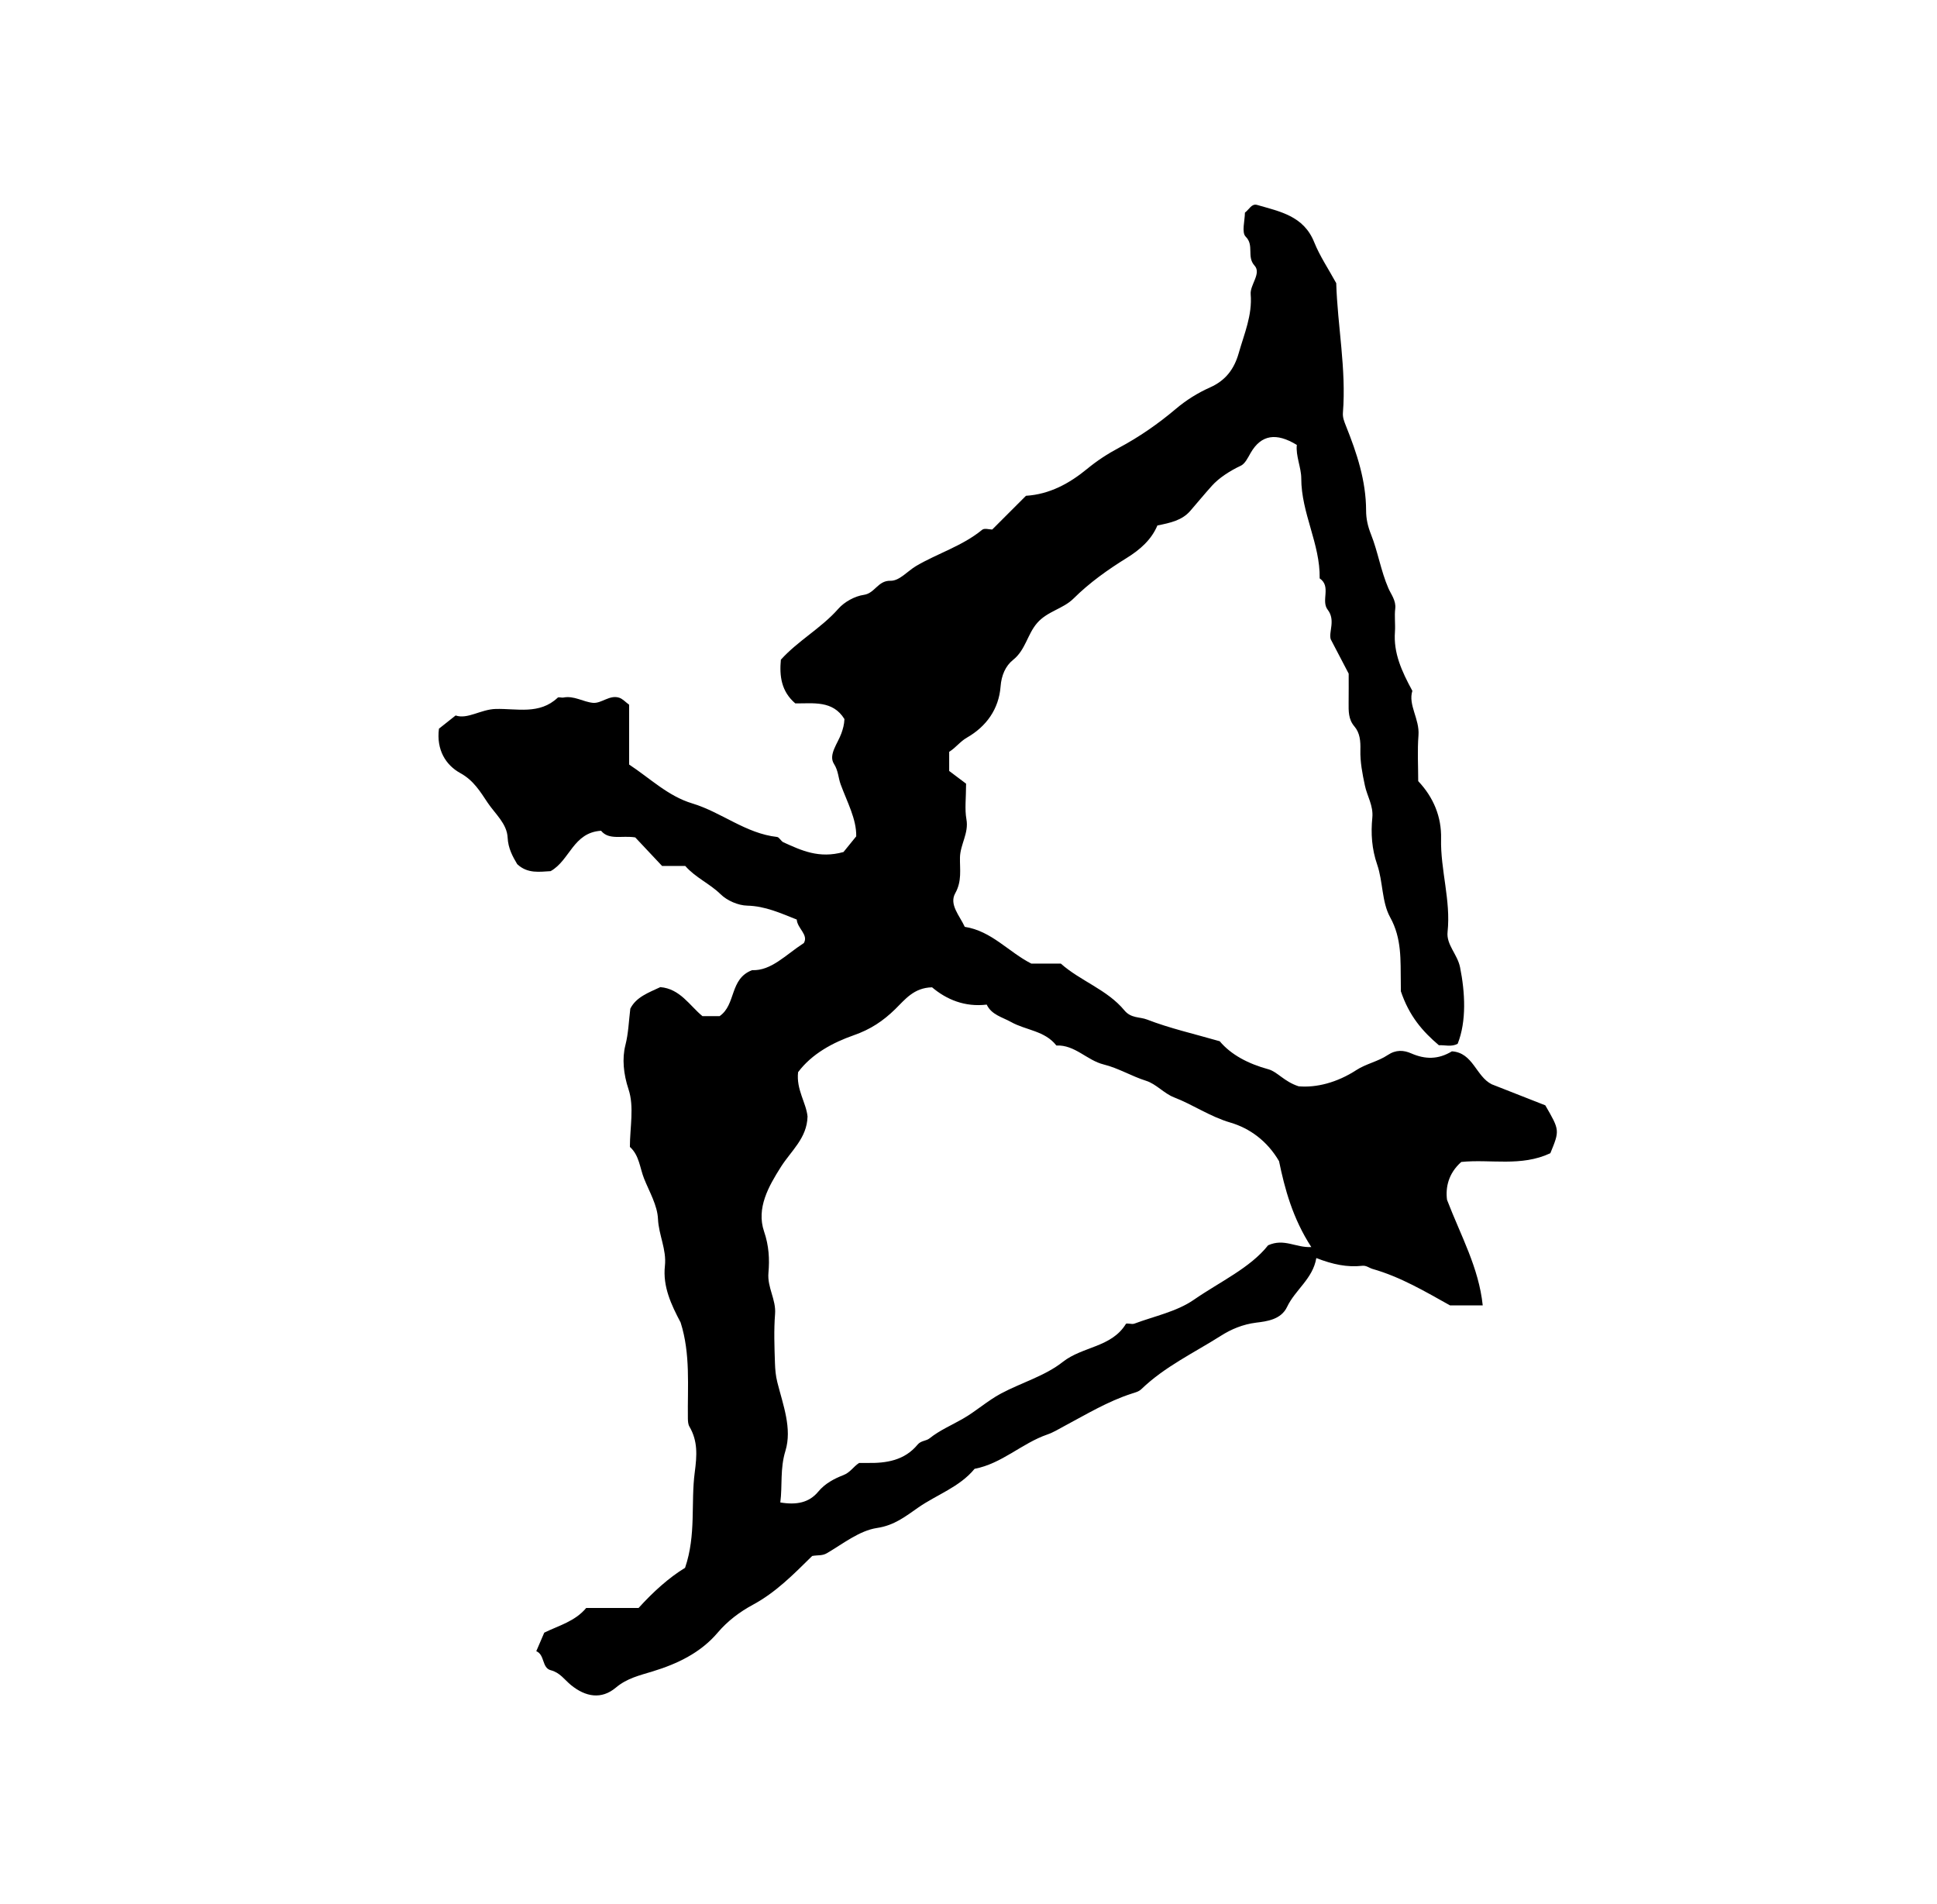
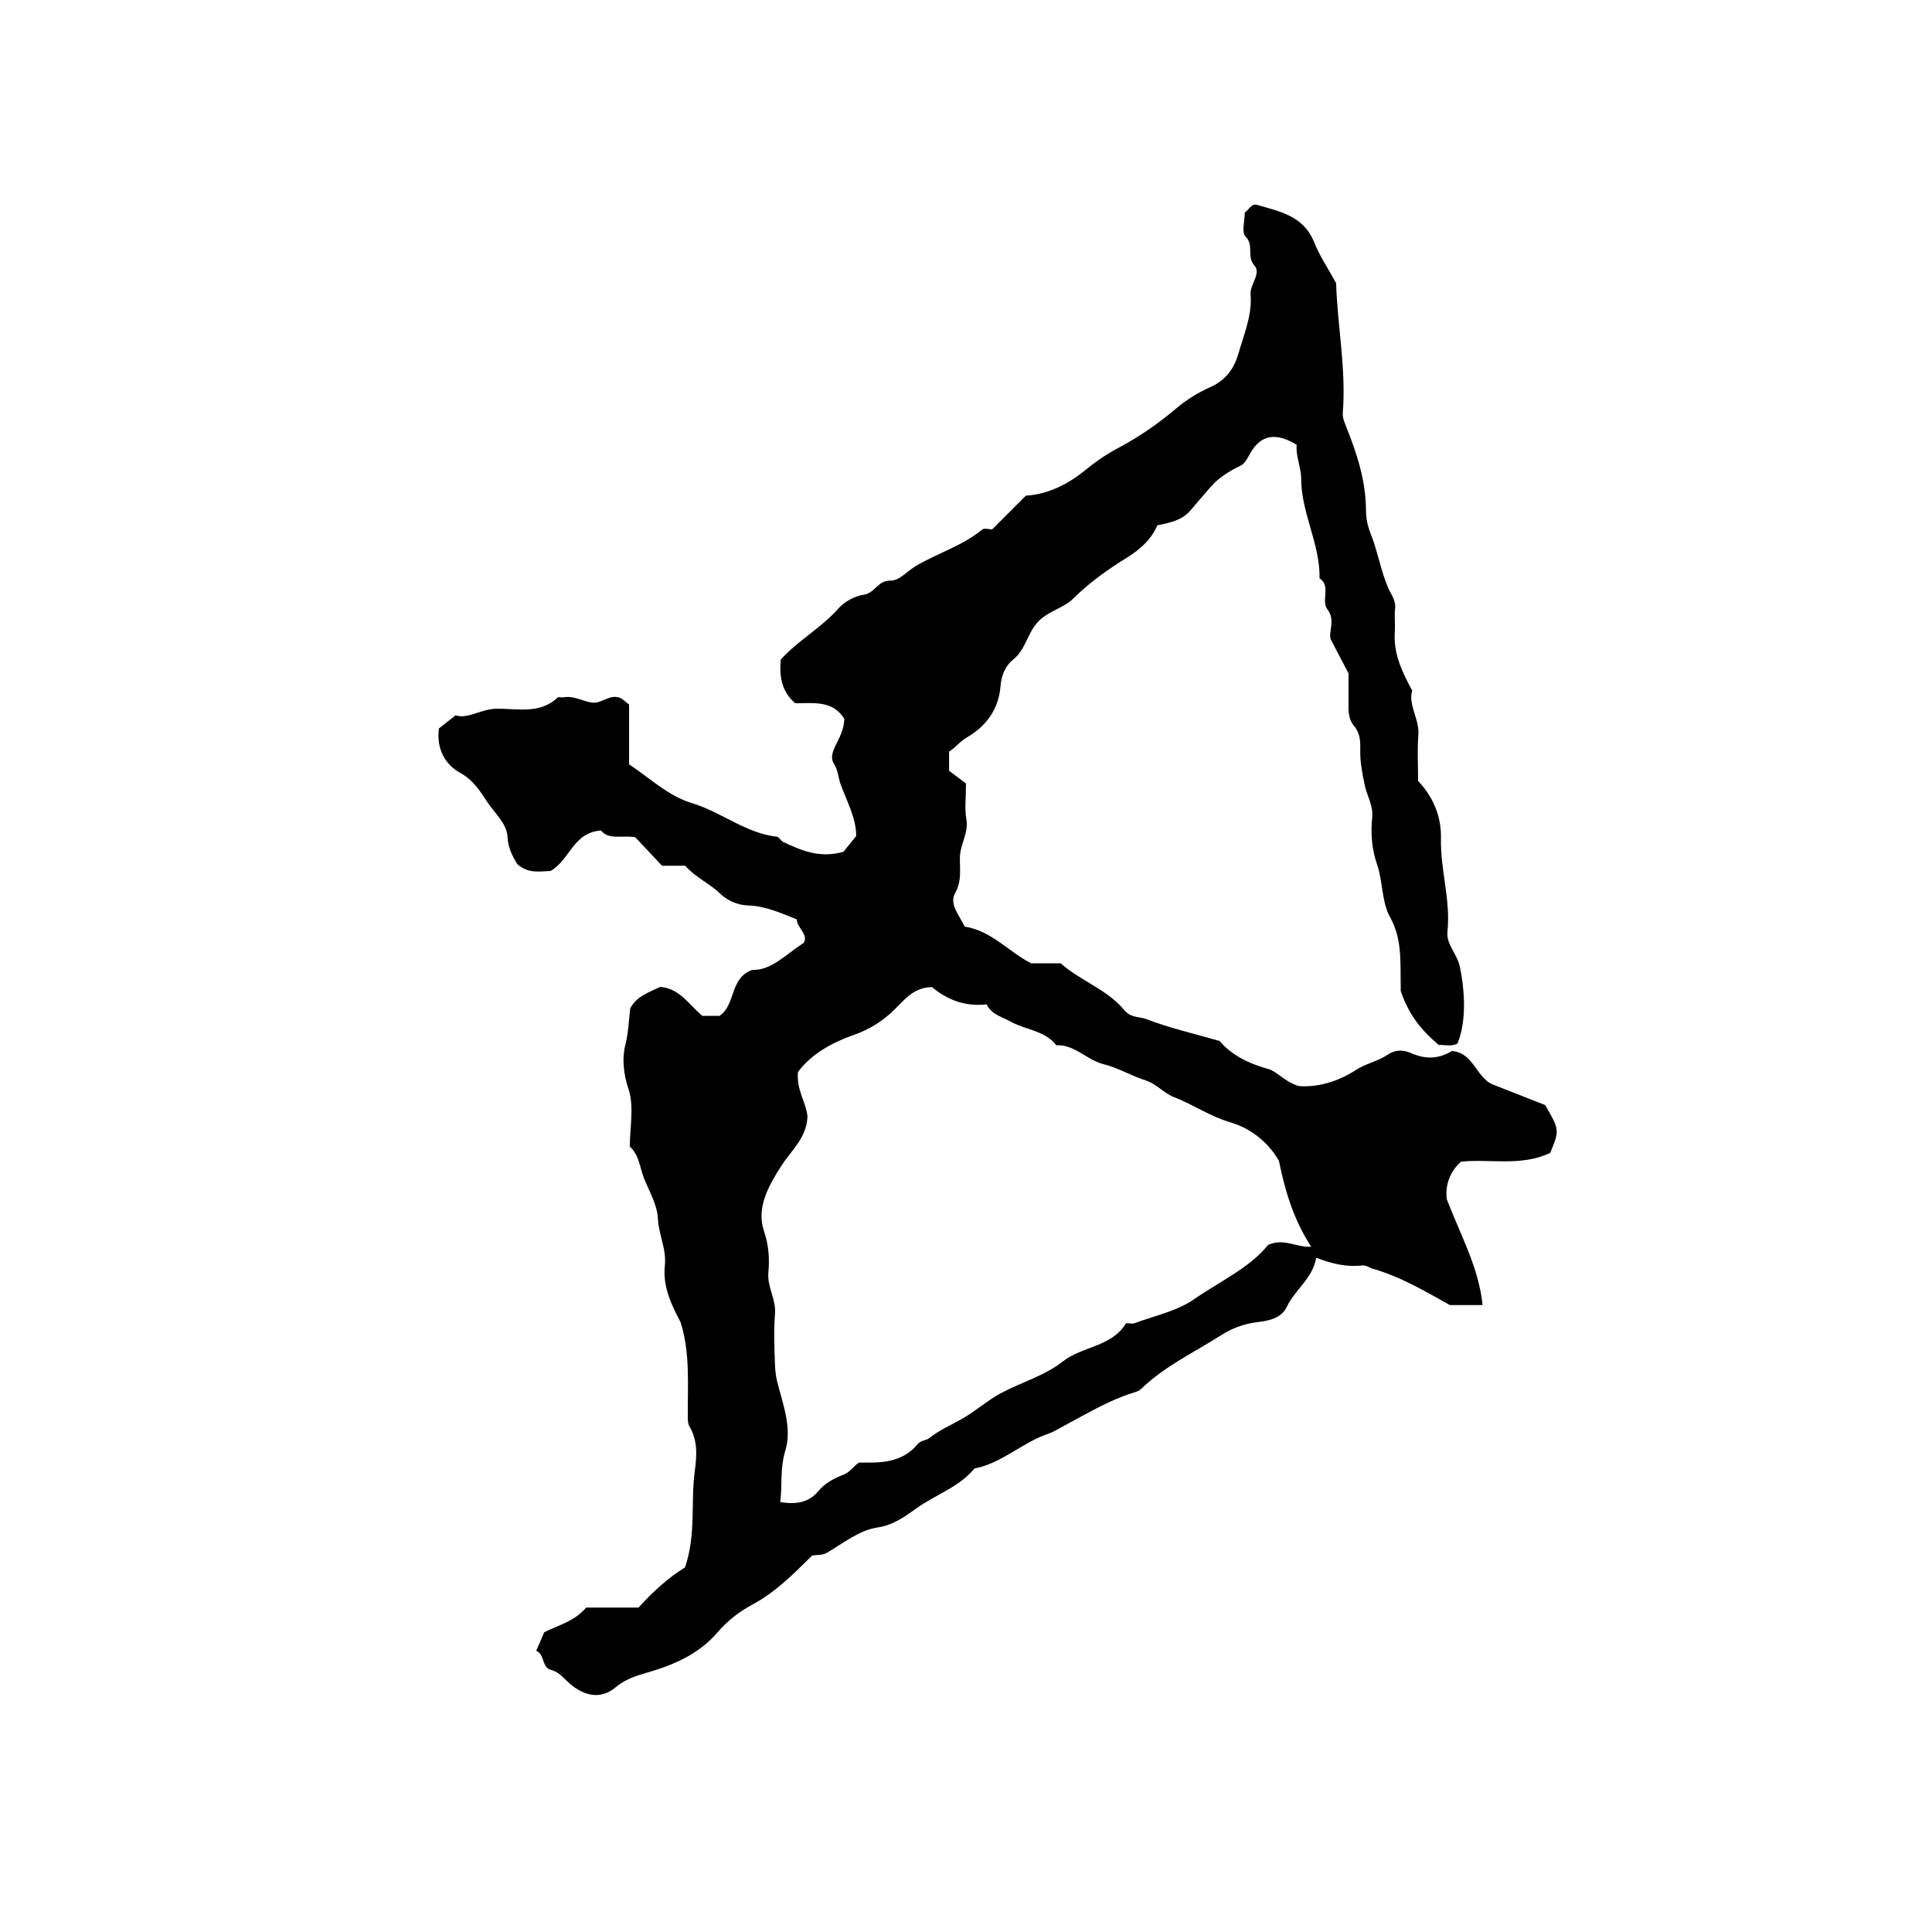
- <svg xmlns="http://www.w3.org/2000/svg" version="1.1" id="Layer_1" x="0px" y="0px" width="72.18px" height="70.921px" viewBox="0 0 72.18 70.921" style="enable-background:new 0 0 72.18 70.921;" xml:space="preserve">
-   <g>
-     <path fill="currentColor" d="M30.265,57.972c-0.708,0.698-1.359,1.359-2.214,1.82   c-0.472,0.254-0.935,0.597-1.307,1.036c-0.634,0.748-1.499,1.162-2.419,1.443c-0.486,0.15-0.955,0.251-1.378,0.607   c-0.531,0.446-1.121,0.352-1.674-0.1c-0.239-0.196-0.404-0.46-0.748-0.549c-0.339-0.087-0.217-0.575-0.541-0.71   c0.11-0.257,0.202-0.472,0.297-0.69c0.537-0.264,1.146-0.418,1.563-0.92c0.641,0,1.287,0,1.952,0   c0.539-0.596,1.137-1.136,1.732-1.495c0.421-1.236,0.209-2.418,0.361-3.558c0.083-0.632,0.119-1.161-0.199-1.706   c-0.049-0.082-0.055-0.198-0.057-0.299c-0.016-1.198,0.103-2.404-0.271-3.579c-0.343-0.65-0.67-1.331-0.585-2.109   c0.067-0.61-0.231-1.147-0.258-1.746c-0.022-0.509-0.319-1.008-0.517-1.502c-0.16-0.401-0.178-0.869-0.53-1.184   c0-0.721,0.166-1.496-0.05-2.144c-0.192-0.578-0.243-1.153-0.118-1.644c0.115-0.452,0.125-0.885,0.184-1.363   c0.218-0.434,0.678-0.595,1.118-0.802c0.739,0.061,1.093,0.69,1.569,1.08c0.243,0,0.456,0,0.641,0   c0.621-0.431,0.361-1.39,1.21-1.712c0.715,0.029,1.245-0.568,1.928-1.01c0.183-0.31-0.244-0.546-0.264-0.876   c-0.597-0.235-1.171-0.502-1.846-0.518c-0.34-0.008-0.75-0.187-0.993-0.426c-0.404-0.396-0.935-0.617-1.315-1.052   c-0.276,0-0.562,0-0.864,0c-0.34-0.361-0.683-0.727-1-1.064c-0.493-0.08-0.979,0.113-1.274-0.248   c-1.043,0.066-1.16,1.103-1.88,1.505c-0.394,0.019-0.854,0.108-1.245-0.261c-0.165-0.277-0.337-0.585-0.357-0.99   c-0.025-0.52-0.469-0.887-0.744-1.299c-0.269-0.401-0.52-0.83-1.017-1.102c-0.547-0.3-0.899-0.872-0.798-1.656   c0.148-0.117,0.343-0.272,0.621-0.492c0.446,0.152,0.936-0.228,1.494-0.243c0.786-0.021,1.629,0.223,2.309-0.419   c0.038-0.036,0.143,0.007,0.211-0.006c0.397-0.079,0.736,0.161,1.101,0.197c0.322,0.032,0.624-0.312,0.986-0.189   c0.125,0.042,0.226,0.158,0.365,0.259c0,0.737,0,1.483,0,2.229c0.788,0.519,1.452,1.178,2.354,1.449   c1.087,0.328,1.99,1.119,3.158,1.249c0.085,0.01,0.146,0.159,0.239,0.2c0.662,0.299,1.322,0.617,2.237,0.361   c0.073-0.09,0.249-0.307,0.474-0.584c0.014-0.637-0.337-1.275-0.579-1.934c-0.091-0.245-0.085-0.508-0.251-0.767   c-0.216-0.339,0.146-0.765,0.278-1.139c0.059-0.167,0.104-0.32,0.113-0.529c-0.436-0.708-1.169-0.577-1.831-0.584   c-0.522-0.446-0.595-1.017-0.538-1.628c0.641-0.711,1.502-1.172,2.14-1.896c0.229-0.26,0.614-0.472,0.956-0.521   c0.412-0.06,0.518-0.537,0.992-0.524c0.33,0.008,0.635-0.363,0.95-0.549c0.804-0.474,1.724-0.743,2.464-1.351   c0.083-0.069,0.27-0.009,0.374-0.009c0.443-0.443,0.851-0.851,1.257-1.257c0.883-0.055,1.623-0.462,2.28-1.003   c0.375-0.308,0.758-0.558,1.188-0.787c0.745-0.397,1.455-0.889,2.102-1.435c0.401-0.341,0.828-0.606,1.291-0.813   c0.58-0.258,0.898-0.683,1.067-1.275c0.204-0.722,0.511-1.409,0.446-2.199c-0.028-0.348,0.407-0.774,0.145-1.063   c-0.305-0.335-0.003-0.754-0.331-1.08C46.26,8.66,46.39,8.214,46.39,7.923c0.166-0.124,0.247-0.348,0.458-0.287   c0.845,0.246,1.73,0.406,2.123,1.385c0.21,0.524,0.535,1.003,0.822,1.529c0.047,1.59,0.379,3.199,0.249,4.832   c-0.013,0.17,0.047,0.321,0.115,0.491c0.404,1.008,0.747,2.038,0.749,3.146c0,0.309,0.062,0.586,0.184,0.894   c0.257,0.646,0.363,1.347,0.646,2.002c0.095,0.221,0.292,0.459,0.256,0.761c-0.035,0.284,0.009,0.577-0.011,0.863   c-0.059,0.789,0.248,1.462,0.649,2.201c-0.165,0.523,0.274,1.048,0.228,1.654c-0.045,0.572-0.01,1.151-0.01,1.709   c0.575,0.609,0.871,1.336,0.852,2.143c-0.027,1.168,0.368,2.299,0.242,3.476c-0.052,0.475,0.369,0.833,0.466,1.319   c0.186,0.926,0.247,2.003-0.09,2.848c-0.229,0.125-0.479,0.043-0.701,0.053c-0.6-0.51-1.103-1.078-1.417-2.014   c0,0.031,0.003-0.147-0.001-0.324c-0.014-0.827,0.045-1.631-0.398-2.431c-0.313-0.566-0.263-1.323-0.481-1.957   c-0.203-0.584-0.24-1.168-0.182-1.751c0.045-0.446-0.195-0.805-0.277-1.199c-0.094-0.443-0.179-0.875-0.168-1.324   c0.008-0.32-0.011-0.63-0.224-0.879c-0.227-0.266-0.216-0.573-0.214-0.885c0.004-0.361,0.002-0.72,0.002-1.08   c-0.202-0.386-0.403-0.771-0.668-1.278c-0.088-0.267,0.189-0.711-0.113-1.101c-0.264-0.341,0.144-0.866-0.3-1.17   c0.023-1.285-0.687-2.43-0.686-3.728c0-0.396-0.212-0.846-0.165-1.244c-0.767-0.469-1.329-0.382-1.721,0.297   c-0.107,0.186-0.208,0.404-0.37,0.479c-0.404,0.189-0.817,0.459-1.069,0.741c-0.266,0.296-0.539,0.625-0.809,0.938   c-0.307,0.357-0.745,0.448-1.227,0.546c-0.222,0.527-0.635,0.896-1.152,1.216c-0.701,0.434-1.38,0.918-1.974,1.507   c-0.388,0.385-0.975,0.472-1.355,0.911c-0.365,0.419-0.433,1.005-0.895,1.372c-0.286,0.227-0.436,0.582-0.467,0.988   c-0.065,0.854-0.537,1.498-1.253,1.909c-0.259,0.148-0.412,0.374-0.663,0.53c0,0.205,0,0.416,0,0.713   c0.197,0.148,0.453,0.341,0.63,0.474c0,0.539-0.056,0.945,0.013,1.329c0.093,0.517-0.232,0.935-0.241,1.424   c-0.008,0.441,0.079,0.874-0.177,1.331c-0.234,0.418,0.165,0.834,0.356,1.25c0.998,0.153,1.632,0.938,2.479,1.369   c0.354,0,0.706,0,1.1,0c0.729,0.65,1.728,0.968,2.37,1.744c0.249,0.301,0.573,0.236,0.841,0.34c0.841,0.326,1.729,0.527,2.71,0.809   c0.425,0.506,1.065,0.841,1.818,1.046c0.33,0.091,0.582,0.458,1.123,0.633c0.654,0.058,1.427-0.134,2.15-0.604   c0.358-0.234,0.813-0.321,1.167-0.559c0.313-0.209,0.6-0.186,0.882-0.062c0.518,0.225,0.999,0.232,1.513-0.078   c0.79,0.05,0.896,0.936,1.484,1.228c0.682,0.268,1.362,0.535,1.996,0.784c0.538,0.93,0.538,0.93,0.188,1.784   c-1.092,0.514-2.237,0.213-3.32,0.326c-0.484,0.429-0.59,0.956-0.53,1.412c0.52,1.352,1.183,2.526,1.33,3.931   c-0.447,0-0.834,0-1.22,0c-0.922-0.514-1.841-1.06-2.884-1.357c-0.122-0.035-0.235-0.135-0.381-0.118   c-0.564,0.064-1.105-0.05-1.716-0.288c-0.13,0.775-0.786,1.179-1.09,1.821c-0.225,0.476-0.765,0.538-1.147,0.585   c-0.504,0.063-0.934,0.246-1.316,0.488c-1.004,0.637-2.092,1.149-2.96,1.984c-0.108,0.104-0.228,0.127-0.363,0.172   c-0.895,0.287-1.696,0.775-2.52,1.213c-0.21,0.111-0.391,0.229-0.63,0.312c-0.944,0.326-1.692,1.085-2.708,1.278   c-0.563,0.683-1.406,0.959-2.104,1.445c-0.466,0.324-0.885,0.663-1.533,0.759c-0.654,0.098-1.26,0.584-1.864,0.938   C30.639,57.972,30.48,57.932,30.265,57.972z M47.662,43.262c-0.445-0.761-1.102-1.229-1.815-1.438   c-0.757-0.221-1.384-0.664-2.1-0.94c-0.37-0.144-0.665-0.498-1.039-0.616c-0.543-0.171-1.034-0.474-1.583-0.609   c-0.623-0.155-1.068-0.737-1.761-0.706c-0.429-0.553-1.136-0.566-1.688-0.875c-0.322-0.181-0.728-0.266-0.907-0.649   c-0.814,0.098-1.496-0.187-2.037-0.644c-0.683,0.016-1.005,0.455-1.375,0.816c-0.447,0.436-0.914,0.751-1.546,0.971   c-0.766,0.268-1.559,0.688-2.071,1.375c-0.074,0.646,0.301,1.138,0.352,1.65c-0.02,0.808-0.61,1.276-0.99,1.875   c-0.458,0.723-0.926,1.538-0.63,2.41c0.182,0.53,0.208,1.034,0.163,1.54c-0.048,0.547,0.29,0.996,0.247,1.534   c-0.048,0.606-0.024,1.223-0.004,1.833c0.008,0.236,0.027,0.468,0.089,0.713c0.21,0.836,0.556,1.718,0.301,2.554   c-0.207,0.674-0.108,1.292-0.191,1.922c0.607,0.102,1.075,0.007,1.413-0.401c0.254-0.308,0.599-0.486,0.936-0.617   c0.261-0.101,0.372-0.314,0.587-0.454c0.091,0,0.198-0.002,0.306,0c0.712,0.013,1.386-0.093,1.874-0.683   c0.126-0.152,0.32-0.133,0.444-0.232c0.373-0.3,0.821-0.49,1.223-0.72c0.507-0.287,0.933-0.68,1.438-0.95   c0.763-0.408,1.642-0.654,2.306-1.18c0.734-0.579,1.814-0.538,2.35-1.413c0.029-0.048,0.217,0.024,0.313-0.011   c0.747-0.28,1.577-0.447,2.216-0.888c0.985-0.681,2.107-1.191,2.771-2.032c0.6-0.271,1.031,0.096,1.61,0.065   C48.166,45.385,47.874,44.287,47.662,43.262z" />
-   </g>
+ <svg xmlns="http://www.w3.org/2000/svg" xml:space="preserve" width="72px" height="72px" viewBox="0 0 72 72">
+   <path fill="currentColor" d="M30.265 57.972c-.708.698-1.359 1.359-2.214 1.82a4.5 4.5 0 0 0-1.307 1.036c-.634.748-1.499 1.162-2.419 1.443-.486.15-.955.251-1.378.607-.531.446-1.121.352-1.674-.1-.239-.196-.404-.46-.748-.549-.339-.087-.217-.575-.541-.71.11-.257.202-.472.297-.69.537-.264 1.146-.418 1.563-.92h1.952c.539-.596 1.137-1.136 1.732-1.495.421-1.236.209-2.418.361-3.558.083-.632.119-1.161-.199-1.706-.049-.082-.055-.198-.057-.299-.016-1.198.103-2.404-.271-3.579-.343-.65-.67-1.331-.585-2.109.067-.61-.231-1.147-.258-1.746-.022-.509-.319-1.008-.517-1.502-.16-.401-.178-.869-.53-1.184 0-.721.166-1.496-.05-2.144-.192-.578-.243-1.153-.118-1.644.115-.452.125-.885.184-1.363.218-.434.678-.595 1.118-.802.739.061 1.093.69 1.569 1.08h.641c.621-.431.361-1.39 1.21-1.712.715.029 1.245-.568 1.928-1.01.183-.31-.244-.546-.264-.876-.597-.235-1.171-.502-1.846-.518a1.6 1.6 0 0 1-.993-.426c-.404-.396-.935-.617-1.315-1.052h-.864l-1-1.064c-.493-.08-.979.113-1.274-.248-1.043.066-1.16 1.103-1.88 1.505-.394.019-.854.108-1.245-.261-.165-.277-.337-.585-.357-.99-.025-.52-.469-.887-.744-1.299-.269-.401-.52-.83-1.017-1.102-.547-.3-.899-.872-.798-1.656l.621-.492c.446.152.936-.228 1.494-.243.786-.021 1.629.223 2.309-.419.038-.036.143.007.211-.006.397-.079.736.161 1.101.197.322.032.624-.312.986-.189.125.042.226.158.365.259v2.229c.788.519 1.452 1.178 2.354 1.449 1.087.328 1.99 1.119 3.158 1.249.085.01.146.159.239.2.662.299 1.322.617 2.237.361l.474-.584c.014-.637-.337-1.275-.579-1.934-.091-.245-.085-.508-.251-.767-.216-.339.146-.765.278-1.139a1.7 1.7 0 0 0 .113-.529c-.436-.708-1.169-.577-1.831-.584-.522-.446-.595-1.017-.538-1.628.641-.711 1.502-1.172 2.14-1.896.229-.26.614-.472.956-.521.412-.06.518-.537.992-.524.33.008.635-.363.95-.549.804-.474 1.724-.743 2.464-1.351.083-.069.27-.009.374-.009l1.257-1.257c.883-.055 1.623-.462 2.28-1.003a7 7 0 0 1 1.188-.787 12 12 0 0 0 2.102-1.435 5.3 5.3 0 0 1 1.291-.813c.58-.258.898-.683 1.067-1.275.204-.722.511-1.409.446-2.199-.028-.348.407-.774.145-1.063-.305-.335-.003-.754-.331-1.08-.159-.157-.029-.603-.029-.894.166-.124.247-.348.458-.287.845.246 1.73.406 2.123 1.385.21.524.535 1.003.822 1.529.047 1.59.379 3.199.249 4.832-.013.17.047.321.115.491.404 1.008.747 2.038.749 3.146 0 .309.062.586.184.894.257.646.363 1.347.646 2.002.095.221.292.459.256.761-.035.284.009.577-.011.863-.059.789.248 1.462.649 2.201-.165.523.274 1.048.228 1.654-.045.572-.01 1.151-.01 1.709.575.609.871 1.336.852 2.143-.027 1.168.368 2.299.242 3.476-.052.475.369.833.466 1.319.186.926.247 2.003-.09 2.848-.229.125-.479.043-.701.053-.6-.51-1.103-1.078-1.417-2.014 0 .031.003-.147-.001-.324-.014-.827.045-1.631-.398-2.431-.313-.566-.263-1.323-.481-1.957-.203-.584-.24-1.168-.182-1.751.045-.446-.195-.805-.277-1.199-.094-.443-.179-.875-.168-1.324.008-.32-.011-.63-.224-.879-.227-.266-.216-.573-.214-.885q.004-.54.002-1.08l-.668-1.278c-.088-.267.189-.711-.113-1.101-.264-.341.144-.866-.3-1.17.023-1.285-.687-2.43-.686-3.728 0-.396-.212-.846-.165-1.244-.767-.469-1.329-.382-1.721.297-.107.186-.208.404-.37.479-.404.189-.817.459-1.069.741-.266.296-.539.625-.809.938-.307.357-.745.448-1.227.546-.222.527-.635.896-1.152 1.216-.701.434-1.38.918-1.974 1.507-.388.385-.975.472-1.355.911-.365.419-.433 1.005-.895 1.372-.286.227-.436.582-.467.988-.065.854-.537 1.498-1.253 1.909-.259.148-.412.374-.663.53v.713l.63.474c0 .539-.056.945.013 1.329.093.517-.232.935-.241 1.424-.008.441.079.874-.177 1.331-.234.418.165.834.356 1.25.998.153 1.632.938 2.479 1.369h1.1c.729.65 1.728.968 2.37 1.744.249.301.573.236.841.34.841.326 1.729.527 2.71.809.425.506 1.065.841 1.818 1.046.33.091.582.458 1.123.633.654.058 1.427-.134 2.15-.604.358-.234.813-.321 1.167-.559.313-.209.6-.186.882-.062.518.225.999.232 1.513-.078.79.05.896.936 1.484 1.228l1.996.784c.538.93.538.93.188 1.784-1.092.514-2.237.213-3.32.326a1.55 1.55 0 0 0-.53 1.412c.52 1.352 1.183 2.526 1.33 3.931h-1.22c-.922-.514-1.841-1.06-2.884-1.357-.122-.035-.235-.135-.381-.118-.564.064-1.105-.05-1.716-.288-.13.775-.786 1.179-1.09 1.821-.225.476-.765.538-1.147.585a3.16 3.16 0 0 0-1.316.488c-1.004.637-2.092 1.149-2.96 1.984-.108.104-.228.127-.363.172-.895.287-1.696.775-2.52 1.213-.21.111-.391.229-.63.312-.944.326-1.692 1.085-2.708 1.278-.563.683-1.406.959-2.104 1.445-.466.324-.885.663-1.533.759-.654.098-1.26.584-1.864.938-.177.105-.336.065-.551.105m17.397-14.71a3.1 3.1 0 0 0-1.815-1.438c-.757-.221-1.384-.664-2.1-.94-.37-.144-.665-.498-1.039-.616-.543-.171-1.034-.474-1.583-.609-.623-.155-1.068-.737-1.761-.706-.429-.553-1.136-.566-1.688-.875-.322-.181-.728-.266-.907-.649-.814.098-1.496-.187-2.037-.644-.683.016-1.005.455-1.375.816a4 4 0 0 1-1.546.971c-.766.268-1.559.688-2.071 1.375-.074.646.301 1.138.352 1.65-.02.808-.61 1.276-.99 1.875-.458.723-.926 1.538-.63 2.41.182.53.208 1.034.163 1.54-.048.547.29.996.247 1.534-.048.606-.024 1.223-.004 1.833.008.236.027.468.089.713.21.836.556 1.718.301 2.554-.207.674-.108 1.292-.191 1.922.607.102 1.075.007 1.413-.401.254-.308.599-.486.936-.617.261-.101.372-.314.587-.454.091 0 .198-.002.306 0 .712.013 1.386-.093 1.874-.683.126-.152.32-.133.444-.232.373-.3.821-.49 1.223-.72.507-.287.933-.68 1.438-.95.763-.408 1.642-.654 2.306-1.18.734-.579 1.814-.538 2.35-1.413.029-.048.217.024.313-.011.747-.28 1.577-.447 2.216-.888.985-.681 2.107-1.191 2.771-2.032.6-.271 1.031.096 1.61.065-.698-1.077-.99-2.175-1.202-3.2" />
</svg>
